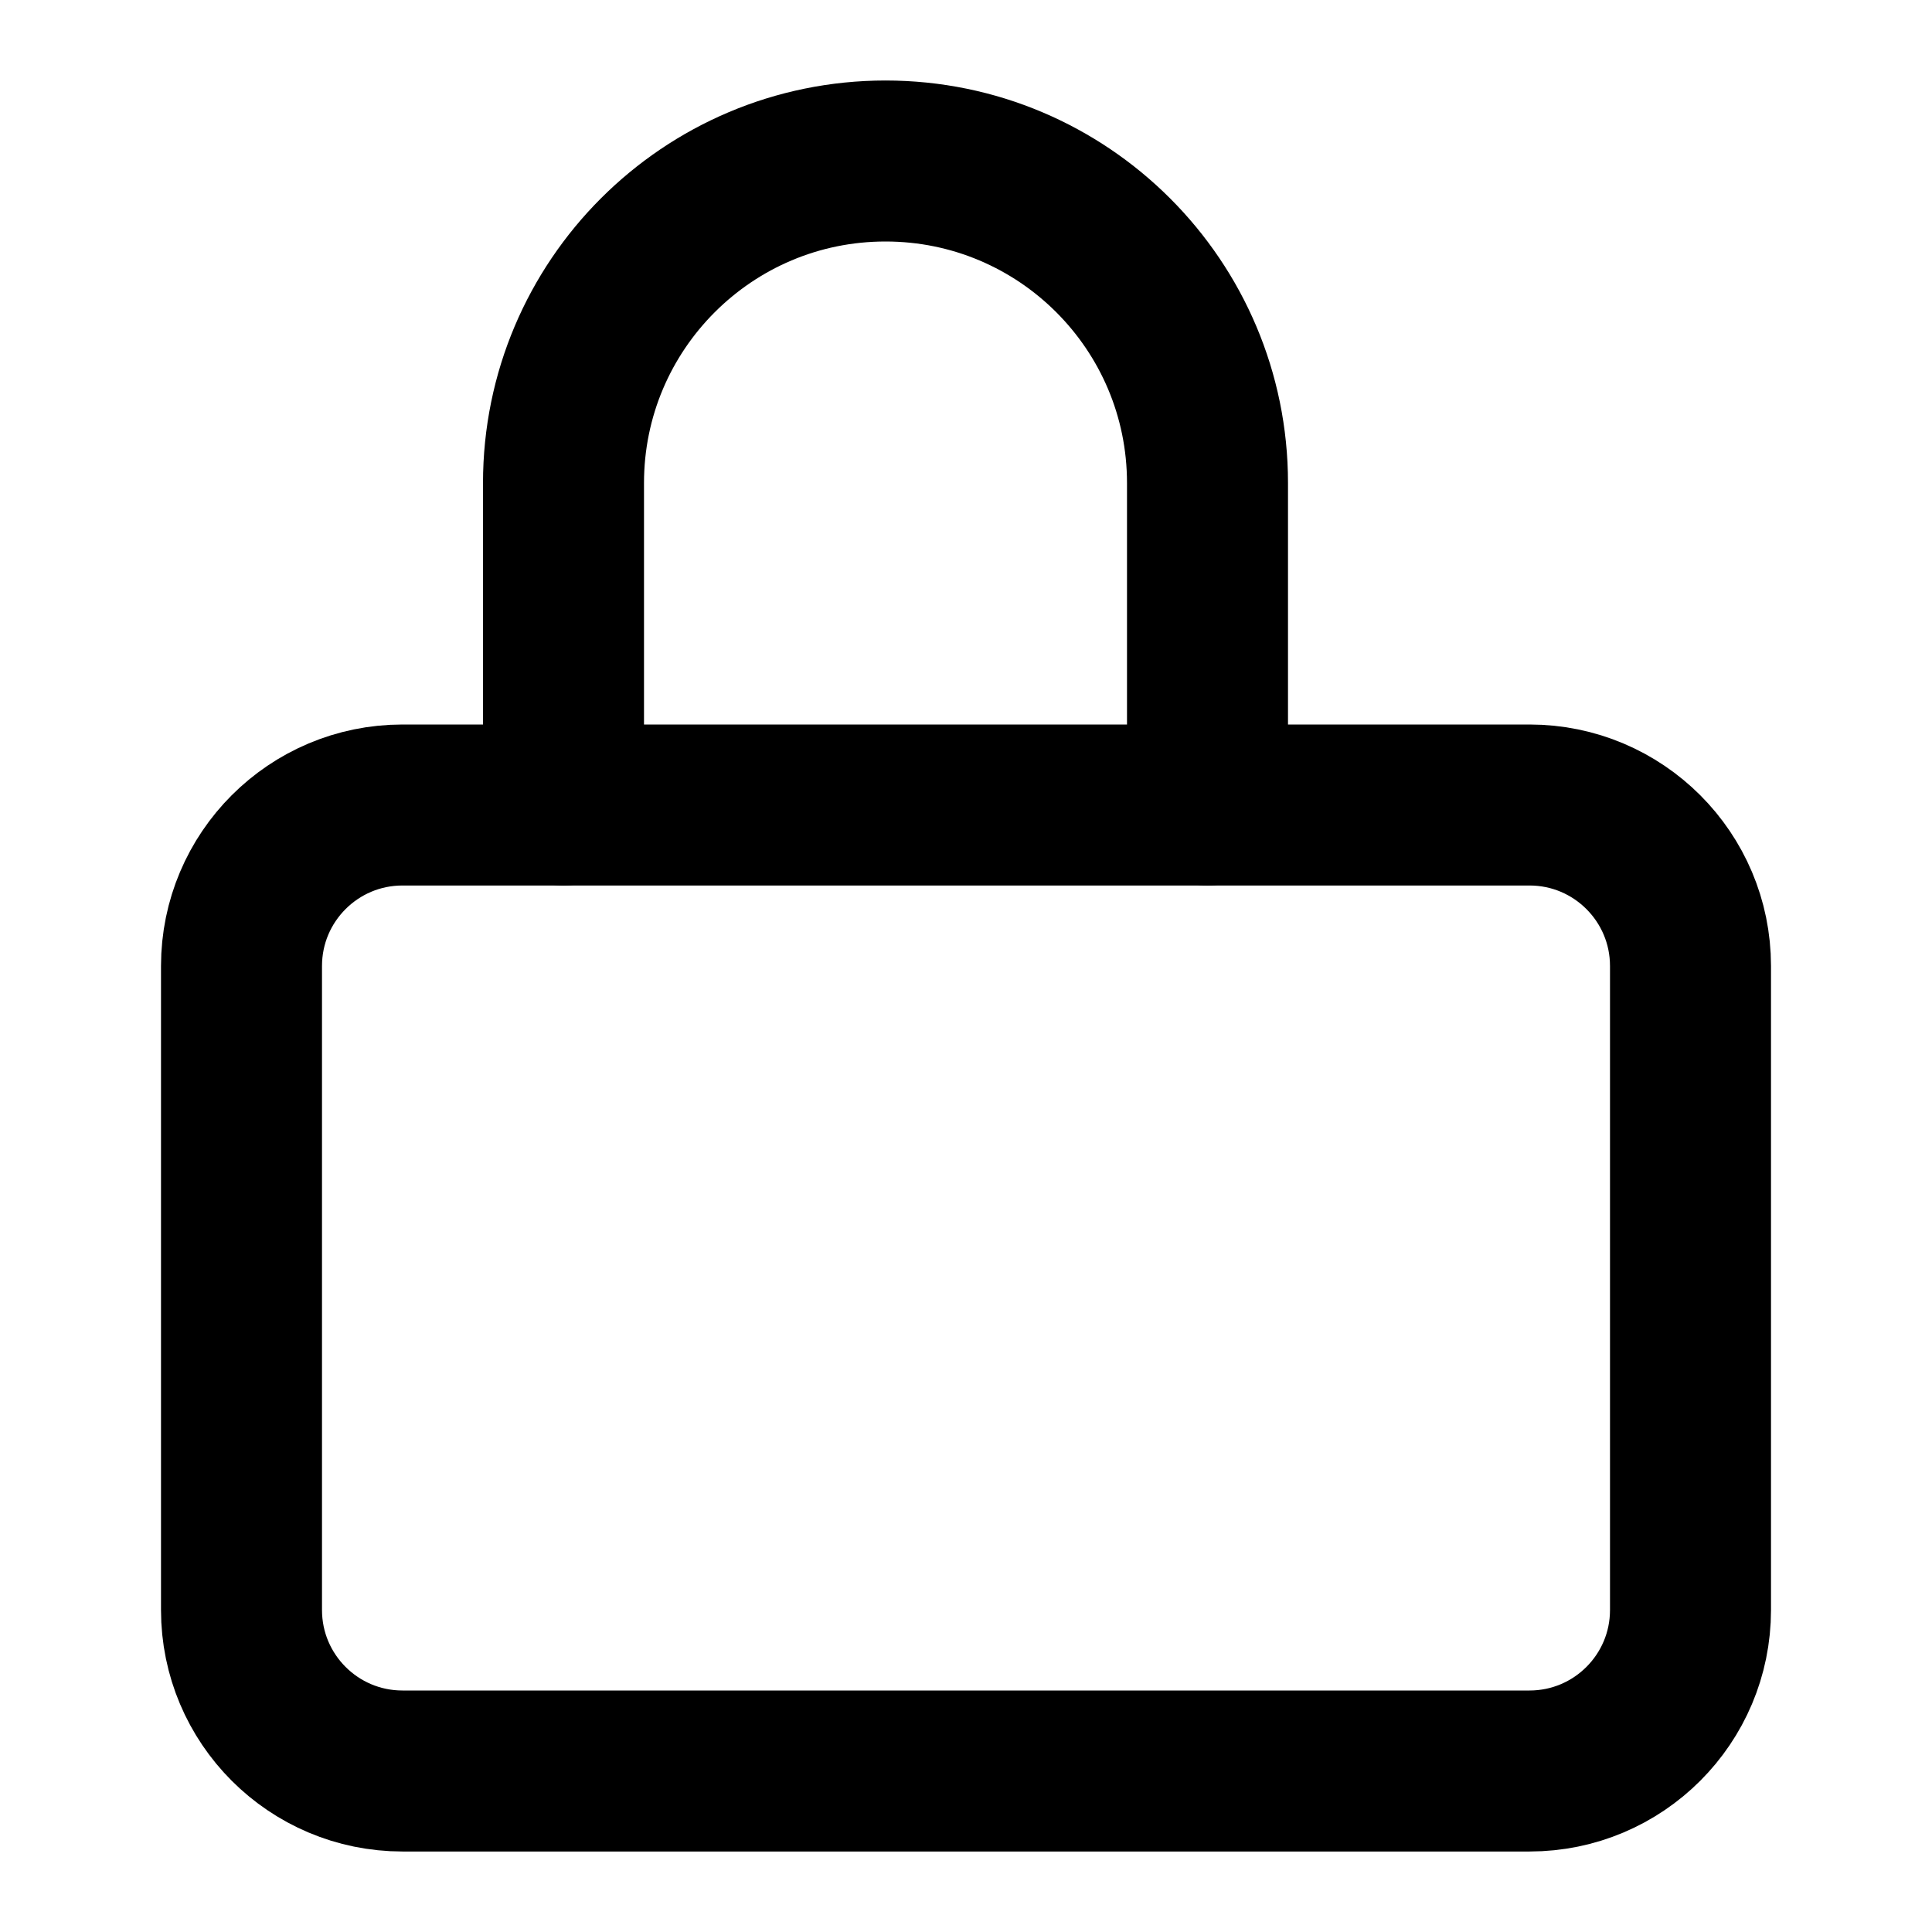
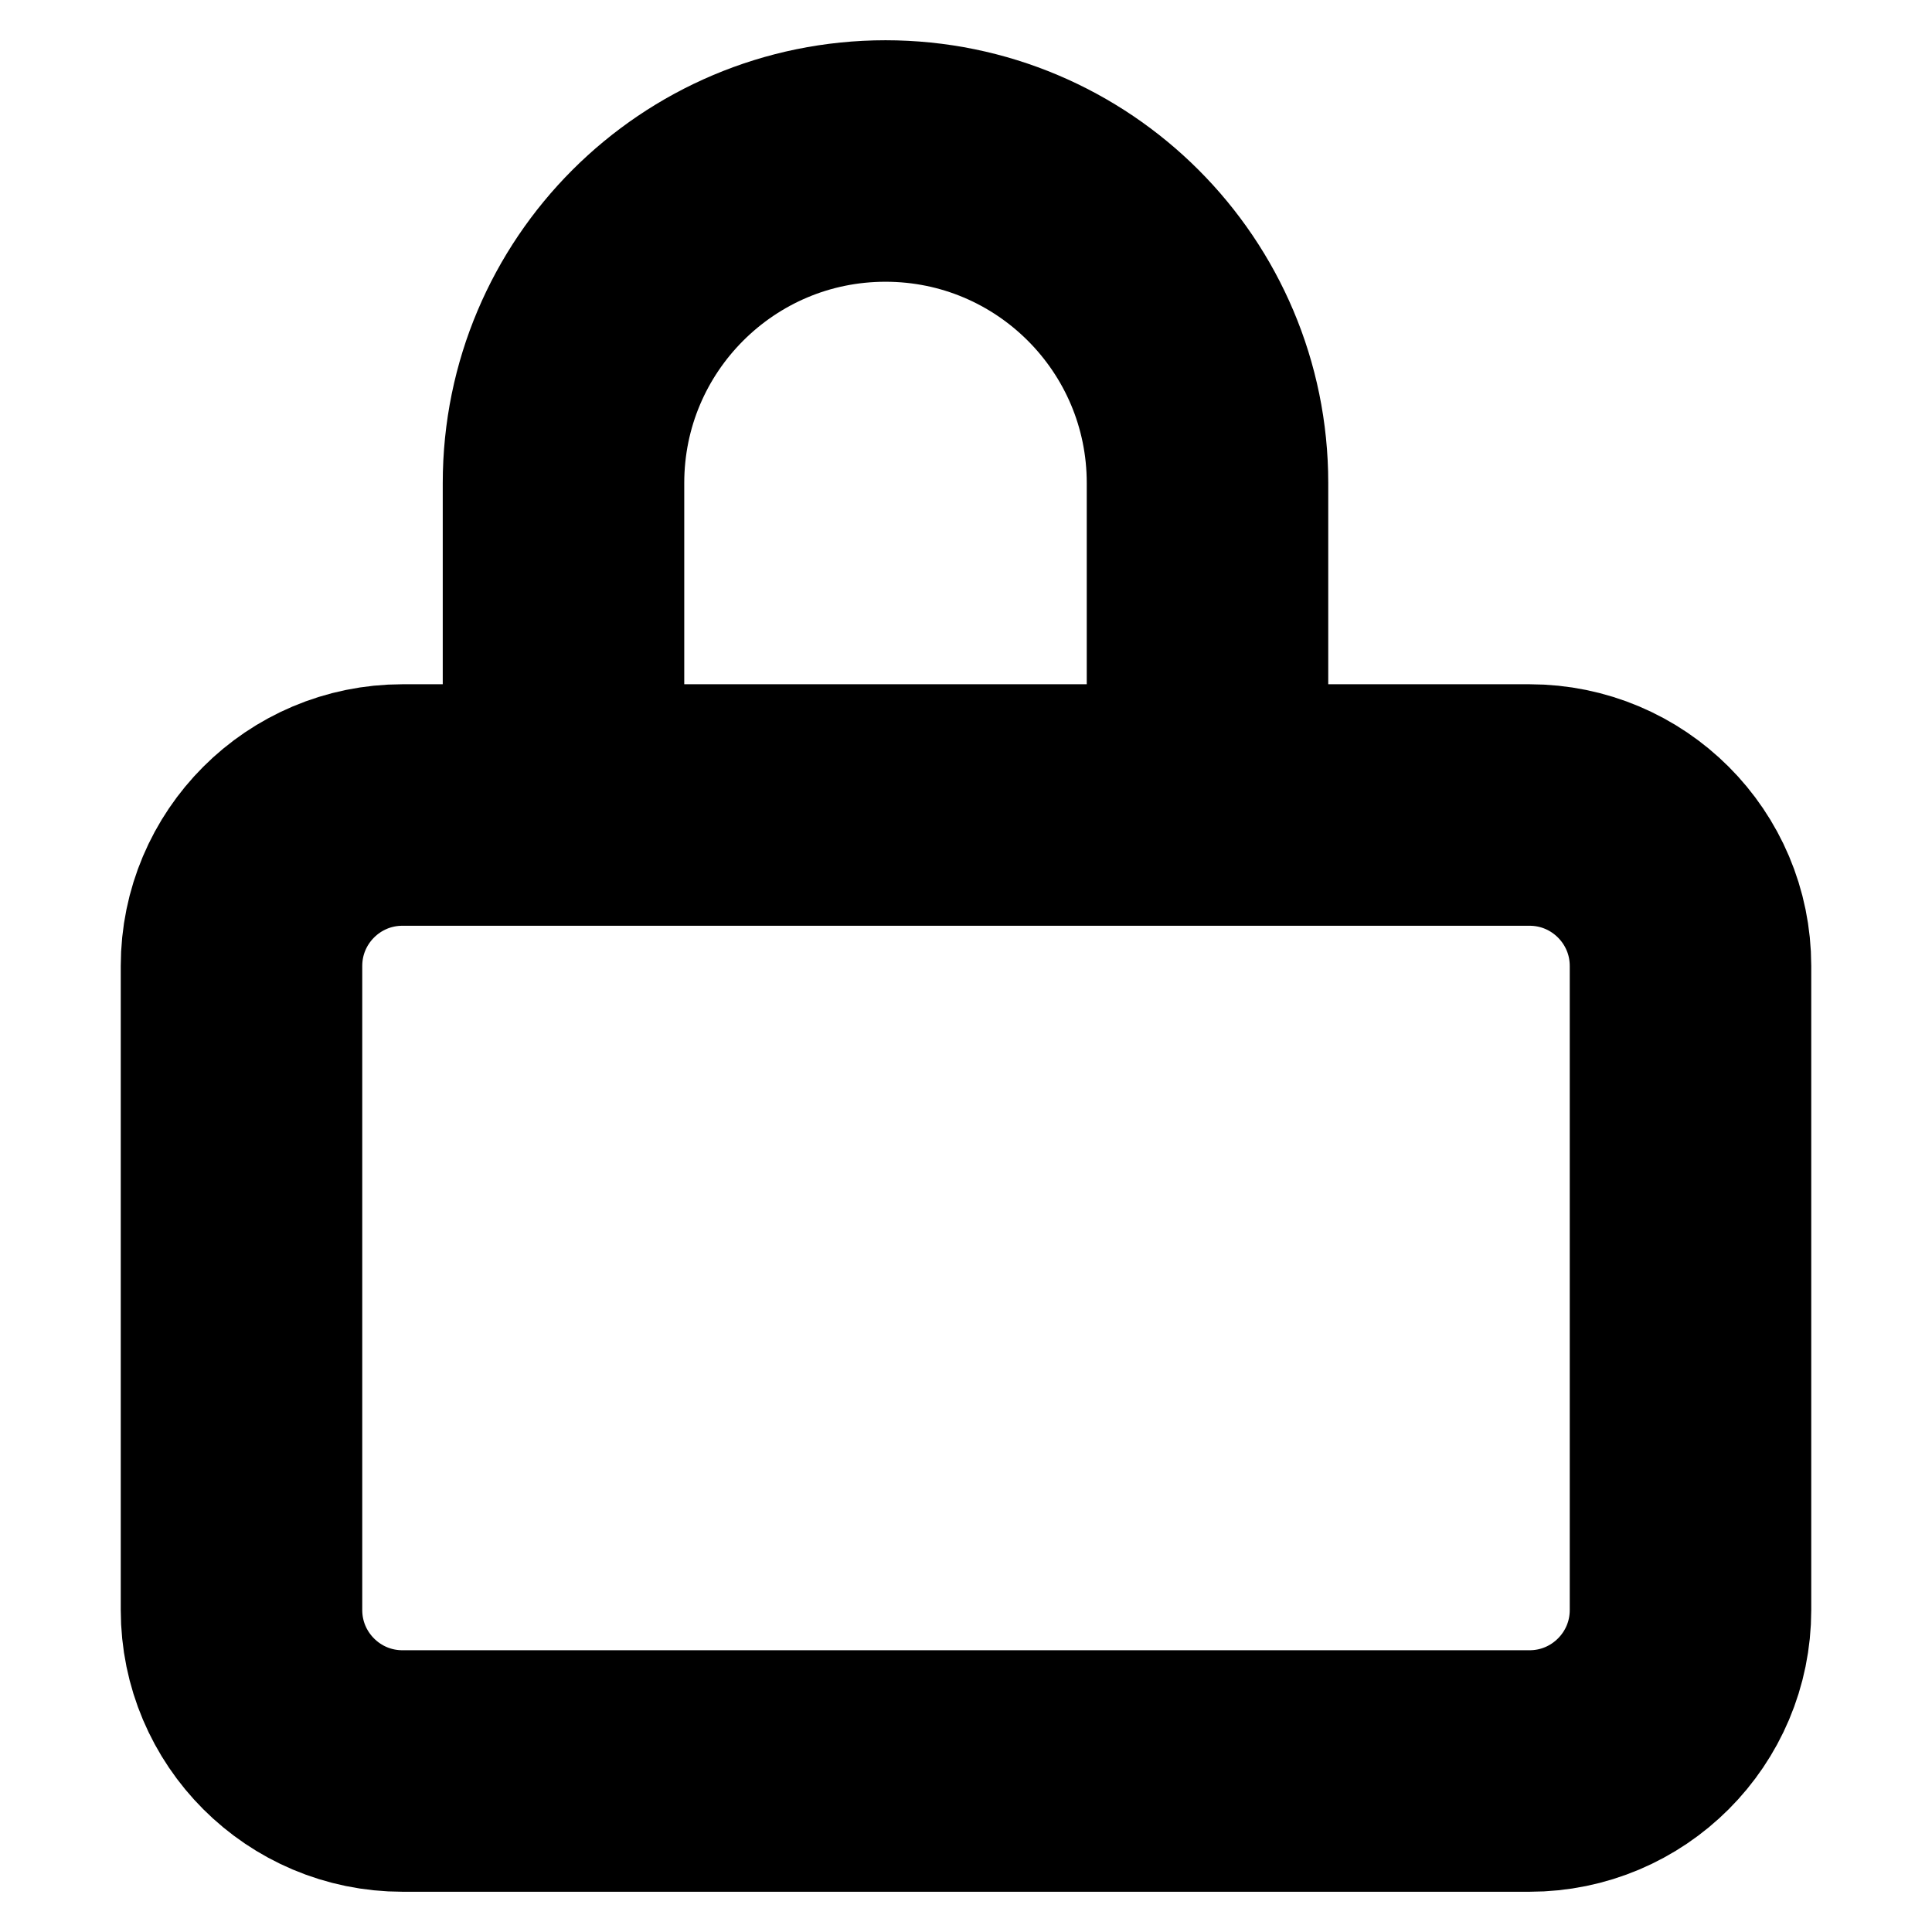
- <svg xmlns="http://www.w3.org/2000/svg" width="24" height="24" viewBox="0 0 24 24" fill="none" stroke="black" stroke-width="2" stroke-linecap="round" stroke-linejoin="round">
+ <svg xmlns="http://www.w3.org/2000/svg" width="24" height="24" viewBox="0 0 24 24" fill="none" stroke="black" stroke-width="3" opacity="1" transform="rotate(0 12 12)">
  <rect x="3" y="10" width="18" height="12" rx="2" ry="2" />
  <path d="M7 10V6a4 4 0 0 1 8 0v4" />
</svg>
